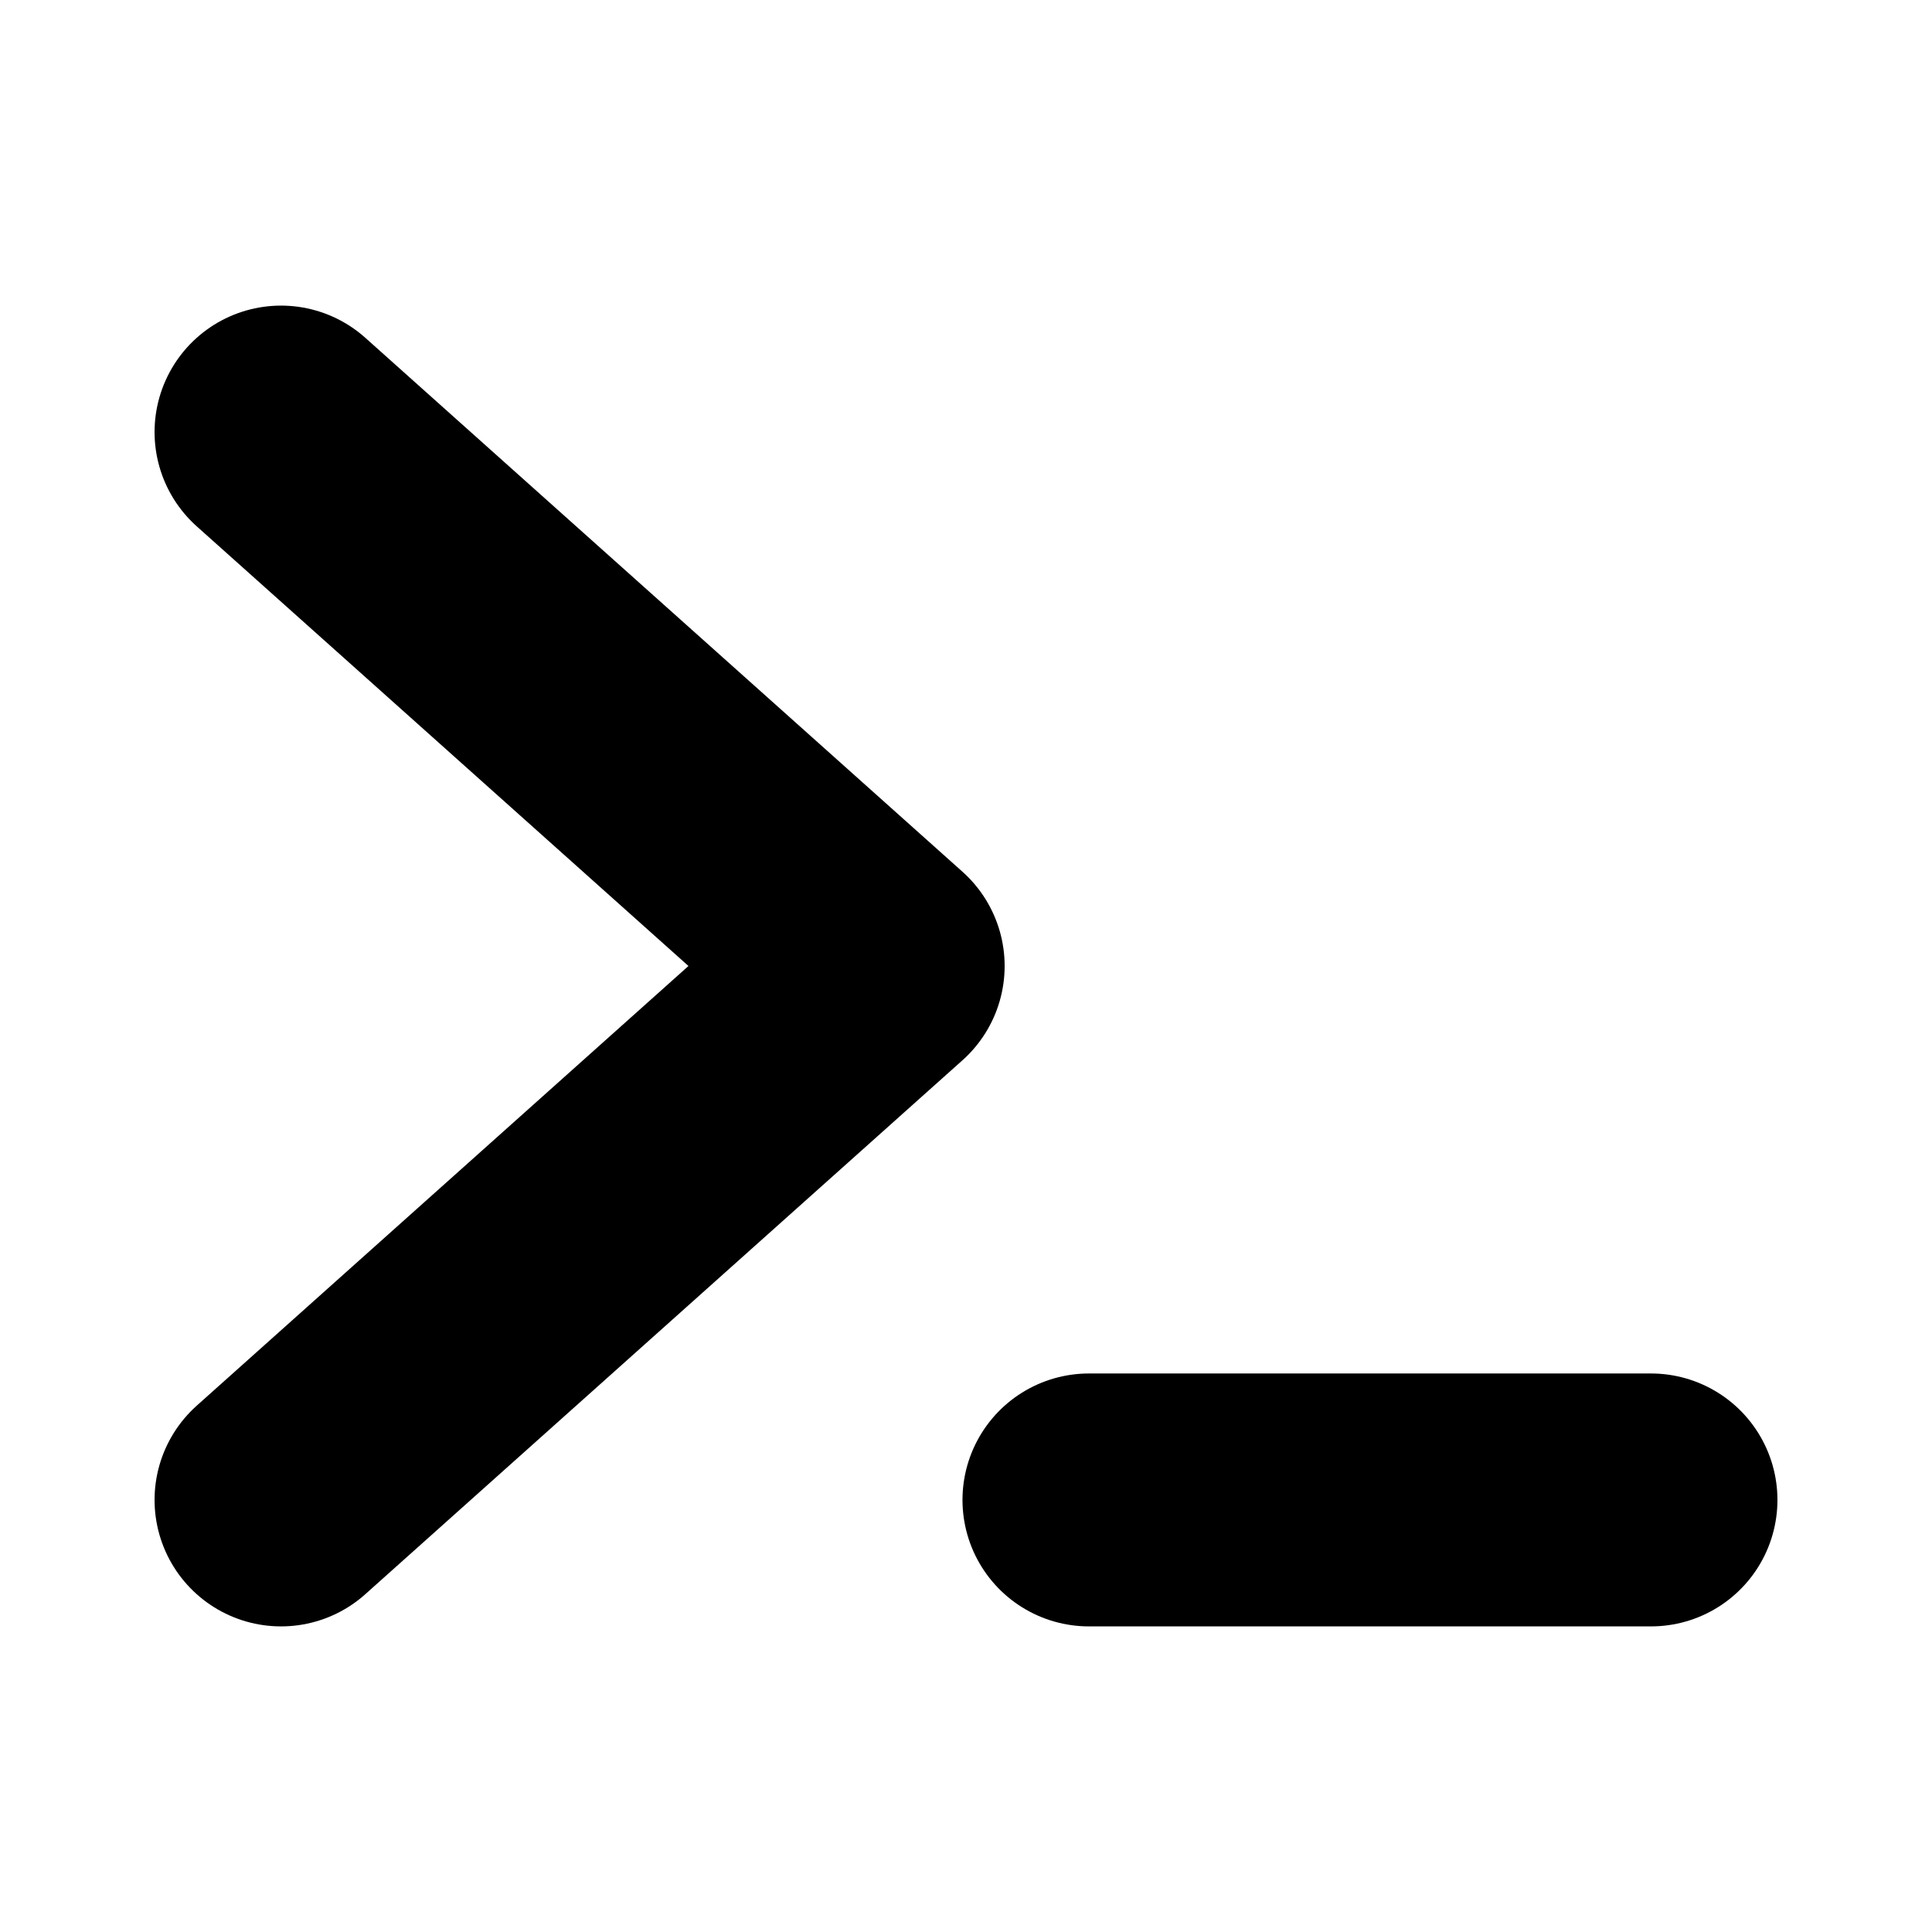
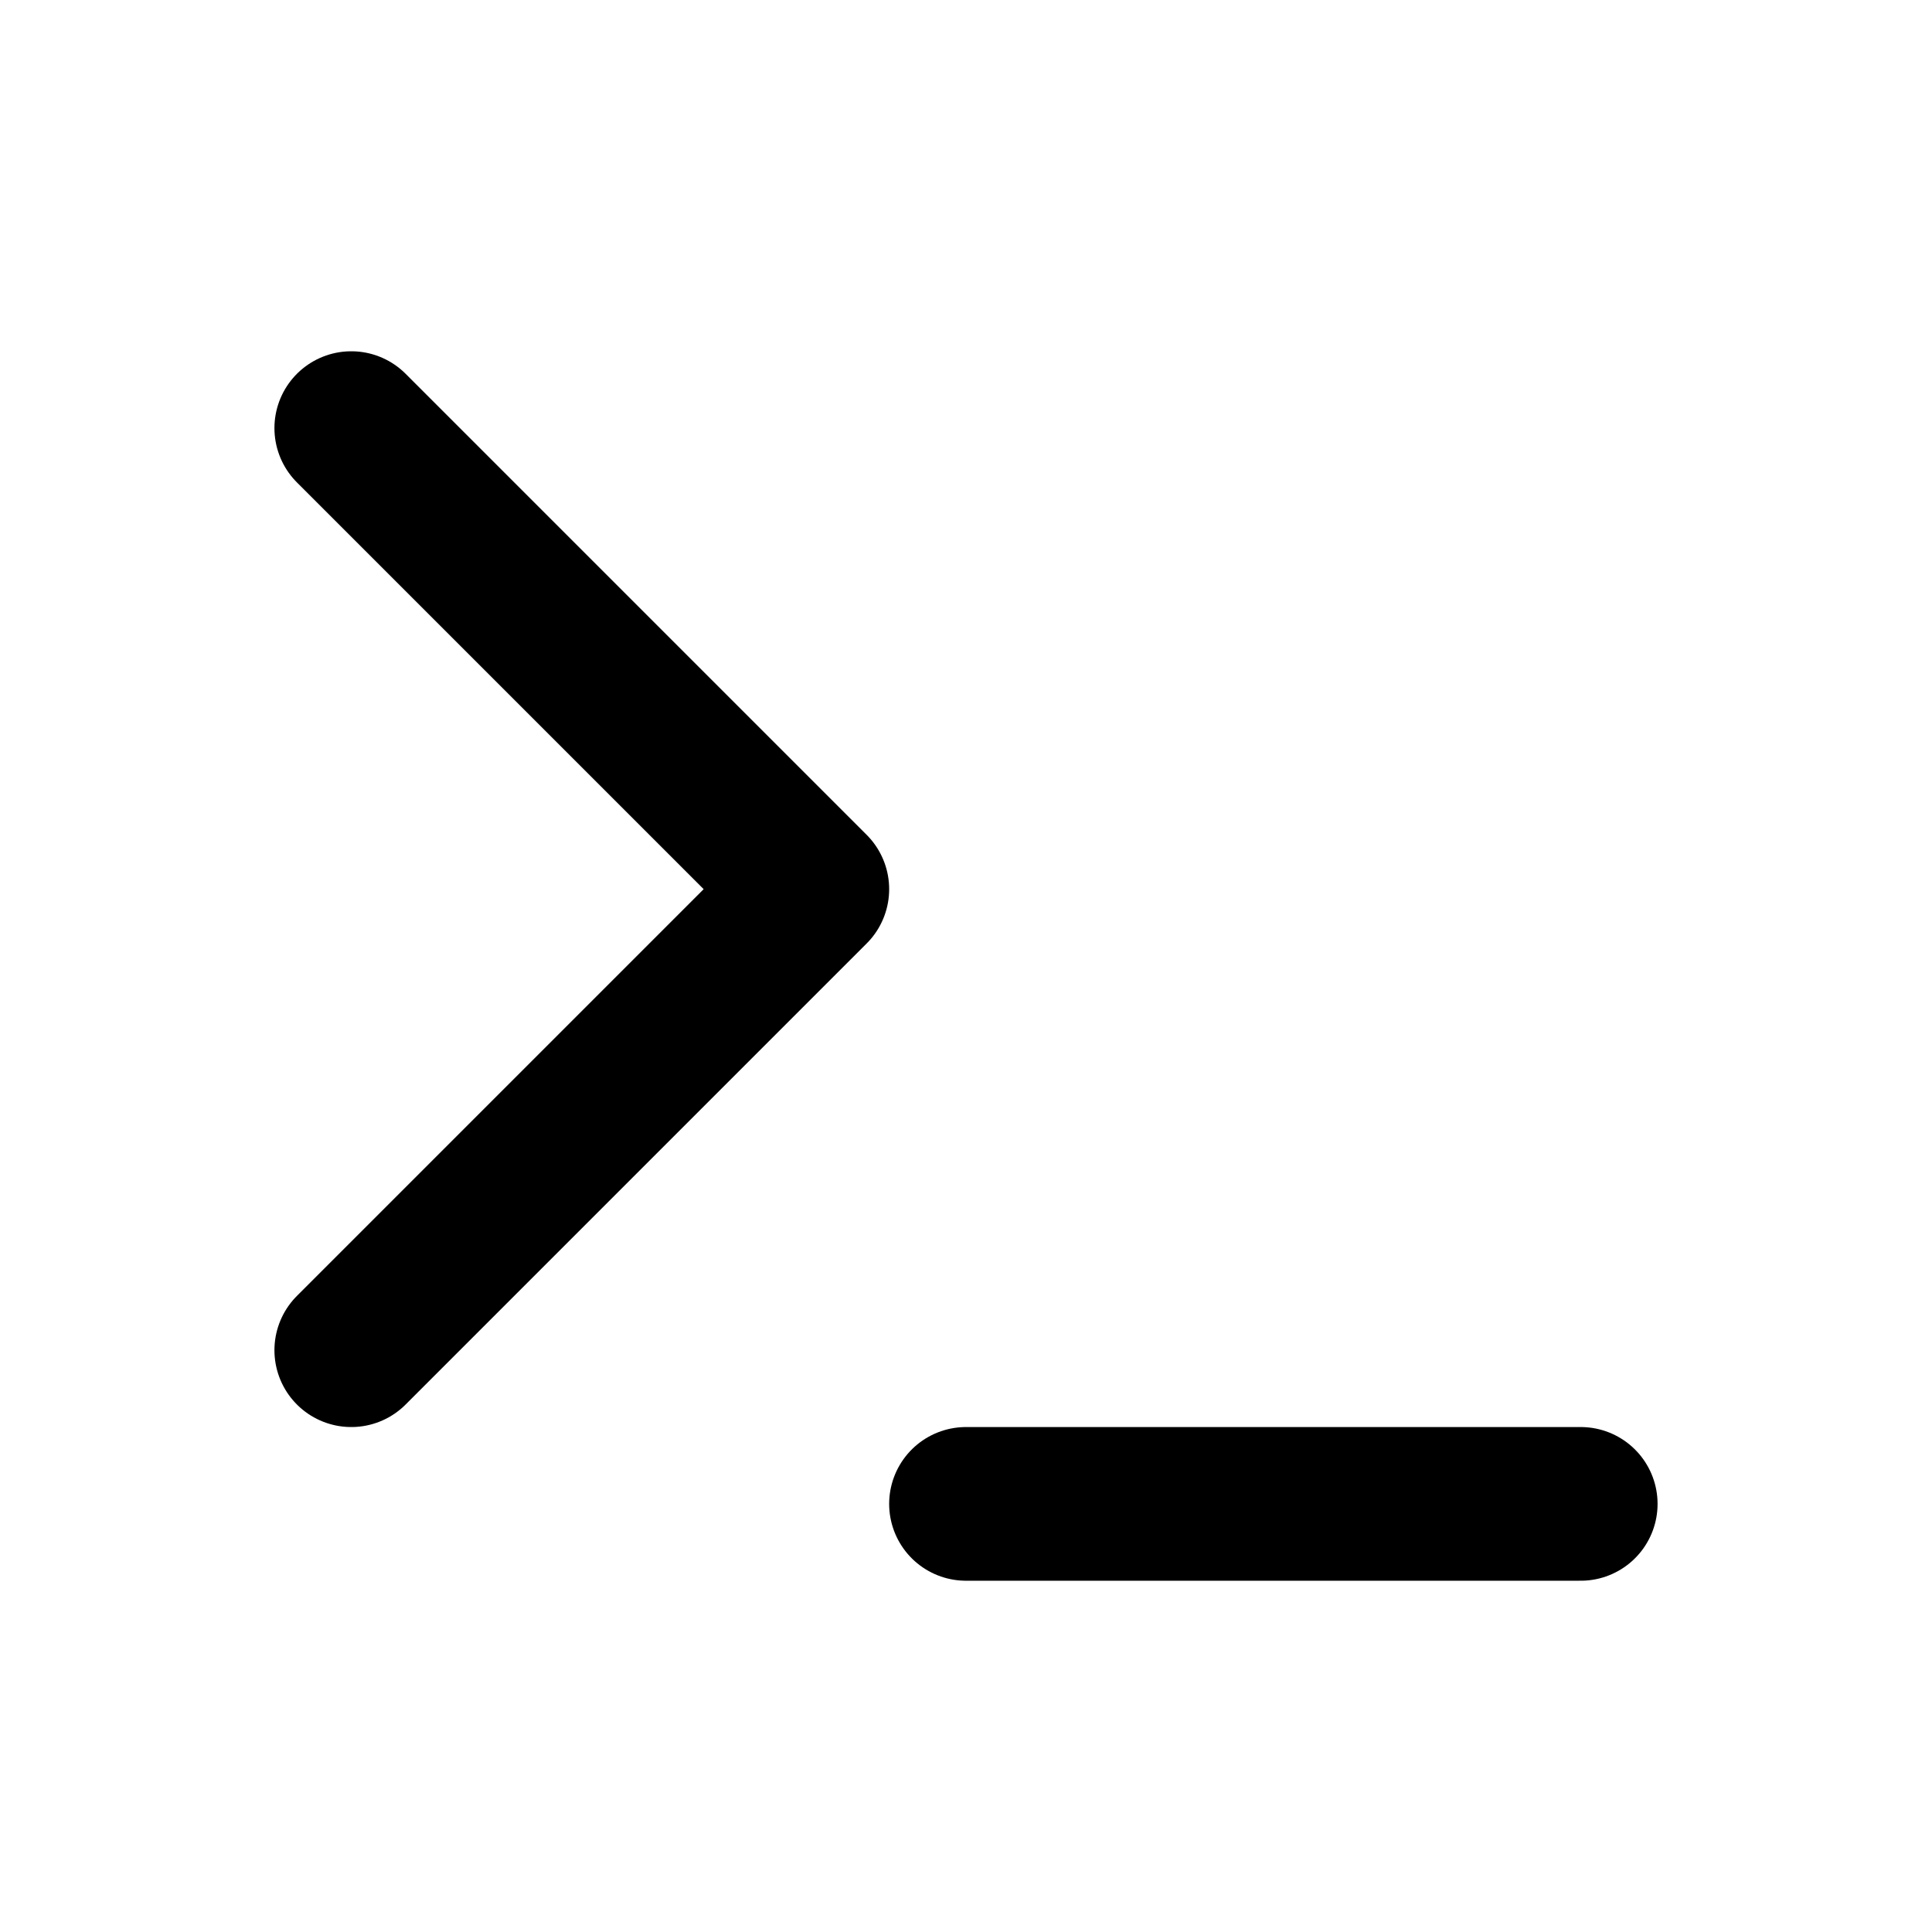
<svg xmlns="http://www.w3.org/2000/svg" width="44" height="44" viewBox="0 0 44 44">
-   <g transform="translate(22 22) scale(0.08) translate(-525 -512)" fill="none" stroke="#000000" stroke-width="72" stroke-linecap="round" stroke-linejoin="round">
-     <polyline points="330,360 500,512 330,664" />
-     <line x1="560" y1="664" x2="720" y2="664" />
+   <g transform="translate(22 22) scale(1.75) translate(-12 -12)" fill="none" stroke="#000000" stroke-width="2" stroke-linecap="round" stroke-linejoin="round">
+     <path d="m4 17 6-6-6-6" />
+     <path d="M12 19h8" />
  </g>
</svg>
